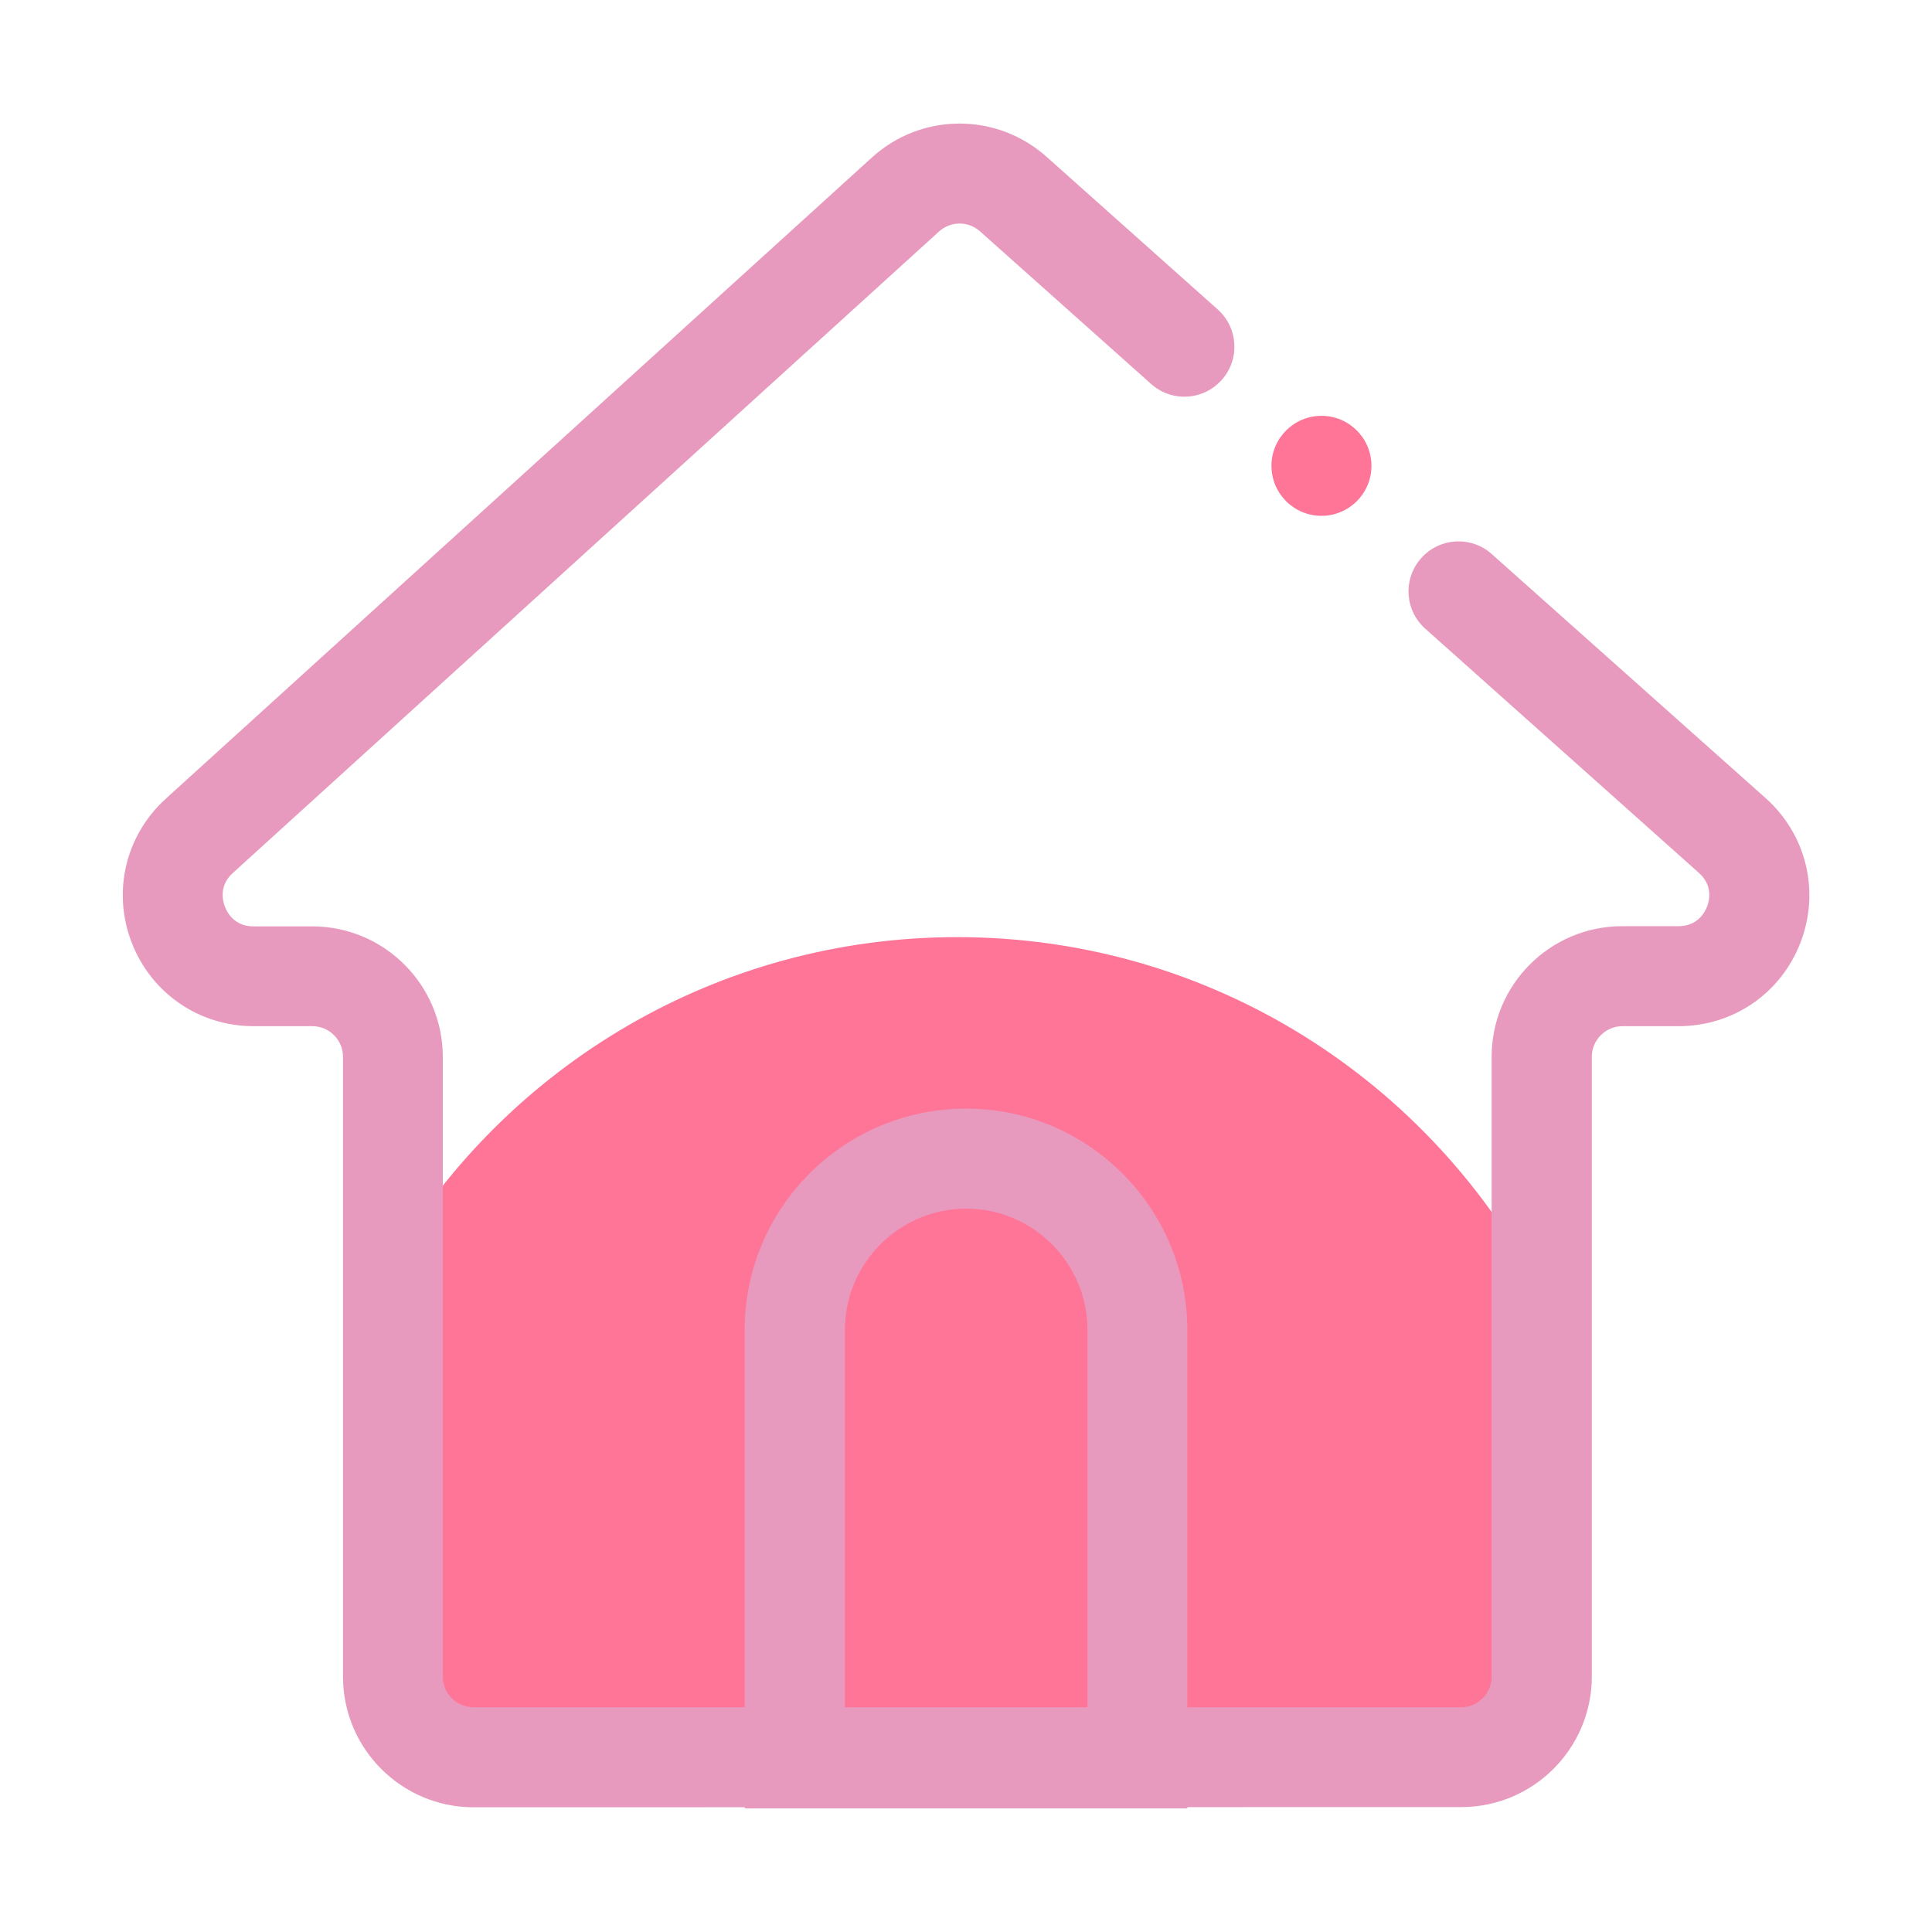
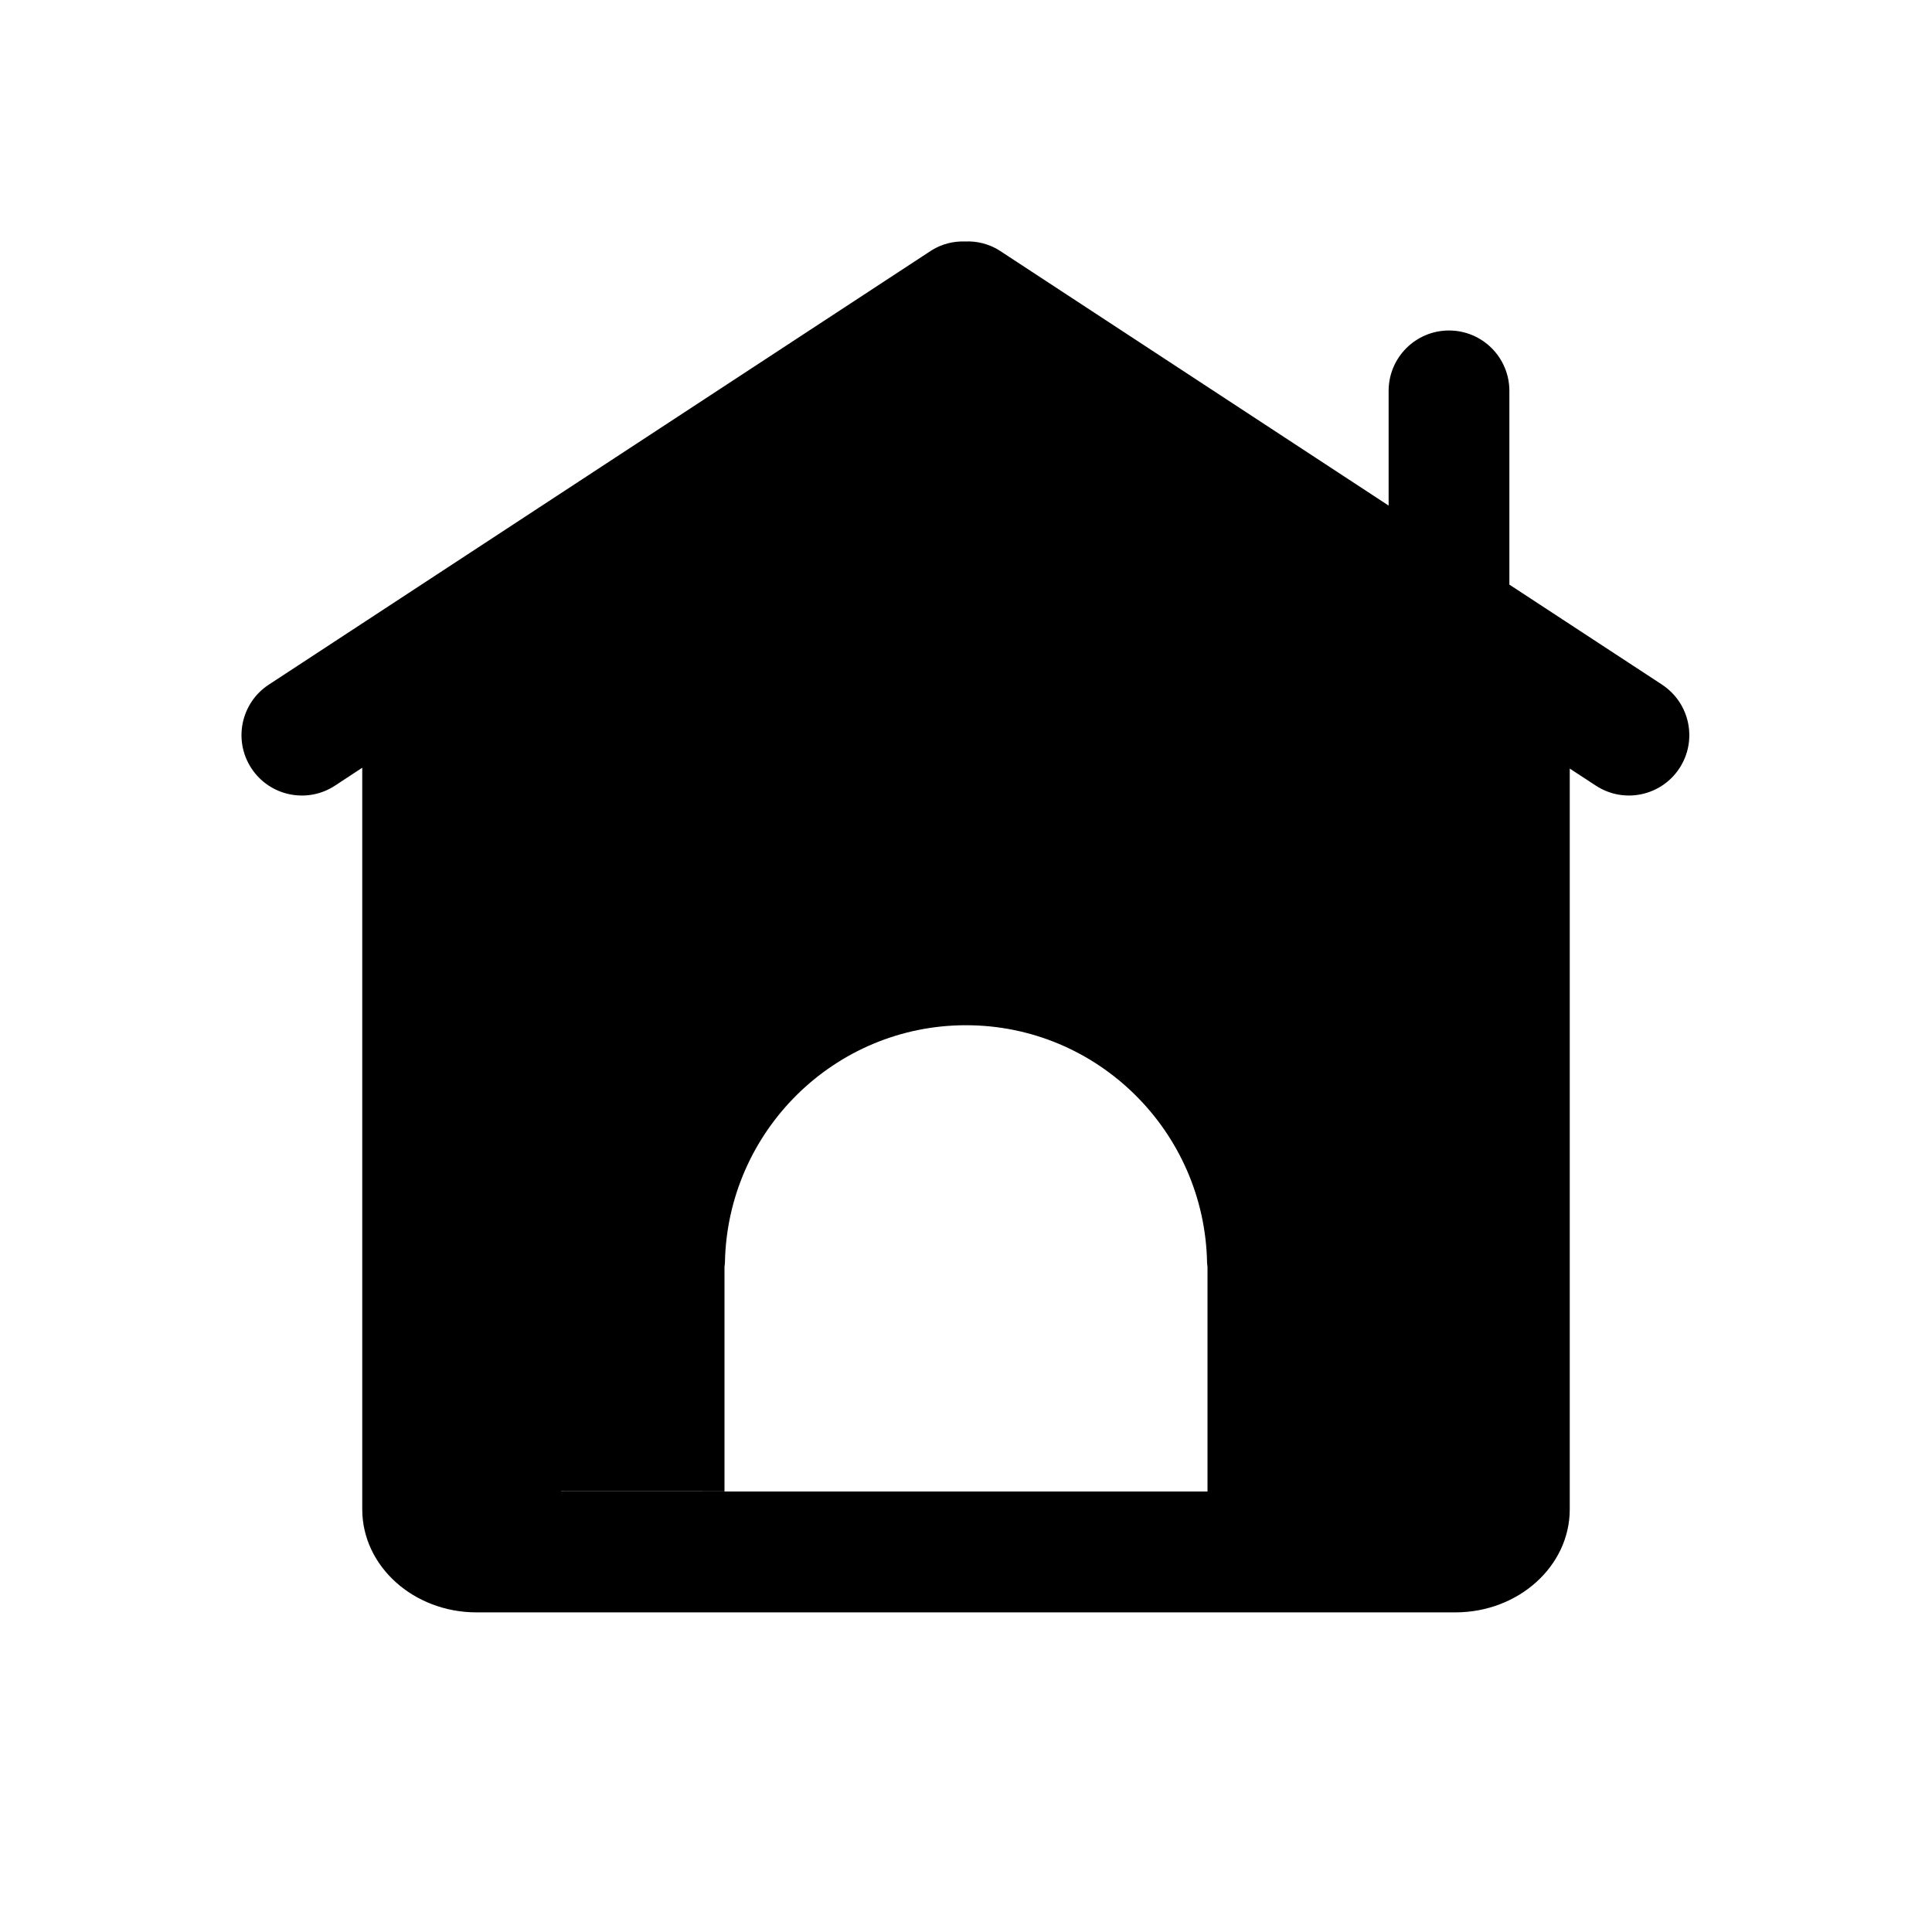
- <svg xmlns="http://www.w3.org/2000/svg" t="1605273521265" class="icon" viewBox="0 0 1024 1024" version="1.1" p-id="3283" width="200" height="200">
+ <svg xmlns="http://www.w3.org/2000/svg" t="1605530914604" class="icon" viewBox="0 0 1024 1024" version="1.1" p-id="3365" width="200" height="200">
  <defs>
    <style type="text/css" />
  </defs>
-   <path d="M507.4 496.7c-127.1 0-238.3 68.1-299.1 169.9v222c0 23.6 19.1 42.7 42.7 42.7h523.5c23.6 0 42.7-19.1 42.7-42.7V685.9c-57.8-112.3-174.8-189.2-309.8-189.2z" fill="#FE7598" p-id="3284" />
-   <path d="M700.4 246.9m-26.5 0a26.5 26.5 0 1 0 53 0 26.5 26.5 0 1 0-53 0Z" fill="#FE7598" p-id="3285" />
-   <path d="M251 957.9c-38.2 0-69.2-31.1-69.2-69.2V560.1c0-8.9-7.3-16.2-16.2-16.2h-31.2c-28.8 0-54.2-17.4-64.6-44.3-10.4-26.9-3.3-56.8 18-76.2L462.1 83.5c26.3-23.9 66.1-24 92.6-0.4l90.7 80.9c10.9 9.7 11.9 26.5 2.1 37.4-9.7 10.9-26.5 11.9-37.4 2.1l-90.7-80.9c-6.2-5.5-15.5-5.5-21.7 0.1l-374.3 340c-7.4 6.7-5.4 14.7-4.2 17.9 1.2 3.1 5.1 10.4 15.1 10.4h31.2c38.2 0 69.2 31.1 69.2 69.2v328.5c0 8.9 7.3 16.2 16.2 16.2h523.5c8.9 0 16.2-7.3 16.2-16.2V560.1c0-38.2 31-69.2 69.2-69.2h29.8c10.1 0 14-7.3 15.2-10.4 1.2-3.1 3.2-11.2-4.4-17.9l-145-129.4c-10.9-9.7-11.9-26.5-2.1-37.4 9.7-10.9 26.5-11.9 37.4-2.1L935.8 423c21.6 19.3 28.9 49.2 18.6 76.3-10.3 27.1-35.7 44.6-64.7 44.6h-29.8c-8.9 0-16.2 7.3-16.2 16.2v328.5c0 38.2-31.1 69.2-69.2 69.2l-523.5 0.1z" p-id="3286" data-spm-anchor-id="a313x.7781069.0.i23" class="selected" fill="#e89abe" />
-   <path d="M629.3 958.5H394.7V704.9c0-64.7 52.6-117.3 117.3-117.3s117.3 52.6 117.3 117.3v253.6z m-181.6-53h128.7V704.9c0-35.5-28.9-64.3-64.3-64.3s-64.3 28.9-64.3 64.3v200.6z" p-id="3287" data-spm-anchor-id="a313x.7781069.0.i24" class="selected" fill="#e89abe" />
+   <path d="M640 790.528H297.504v-0.096l86.496 0.032v-118.88c0-0.8 0.224-1.536 0.224-2.304 1.28-69.6 57.984-125.888 127.776-125.888s126.496 56.32 127.776 125.888c0 0.768 0.224 1.504 0.224 2.304v118.944z m240.896-427.68L800 309.856V207.168a32 32 0 1 0-64 0v60.8l-206.464-135.328A31.296 31.296 0 0 0 511.424 128a31.168 31.168 0 0 0-17.6 4.64L142.464 362.88a32 32 0 0 0 35.072 53.536L192 406.912V800c0 30.08 27.168 54.592 60.576 54.592h518.848C804.832 854.56 832 830.08 832 800V407.36l13.856 9.056a31.968 31.968 0 0 0 35.04-53.536z" p-id="3366" />
</svg>
